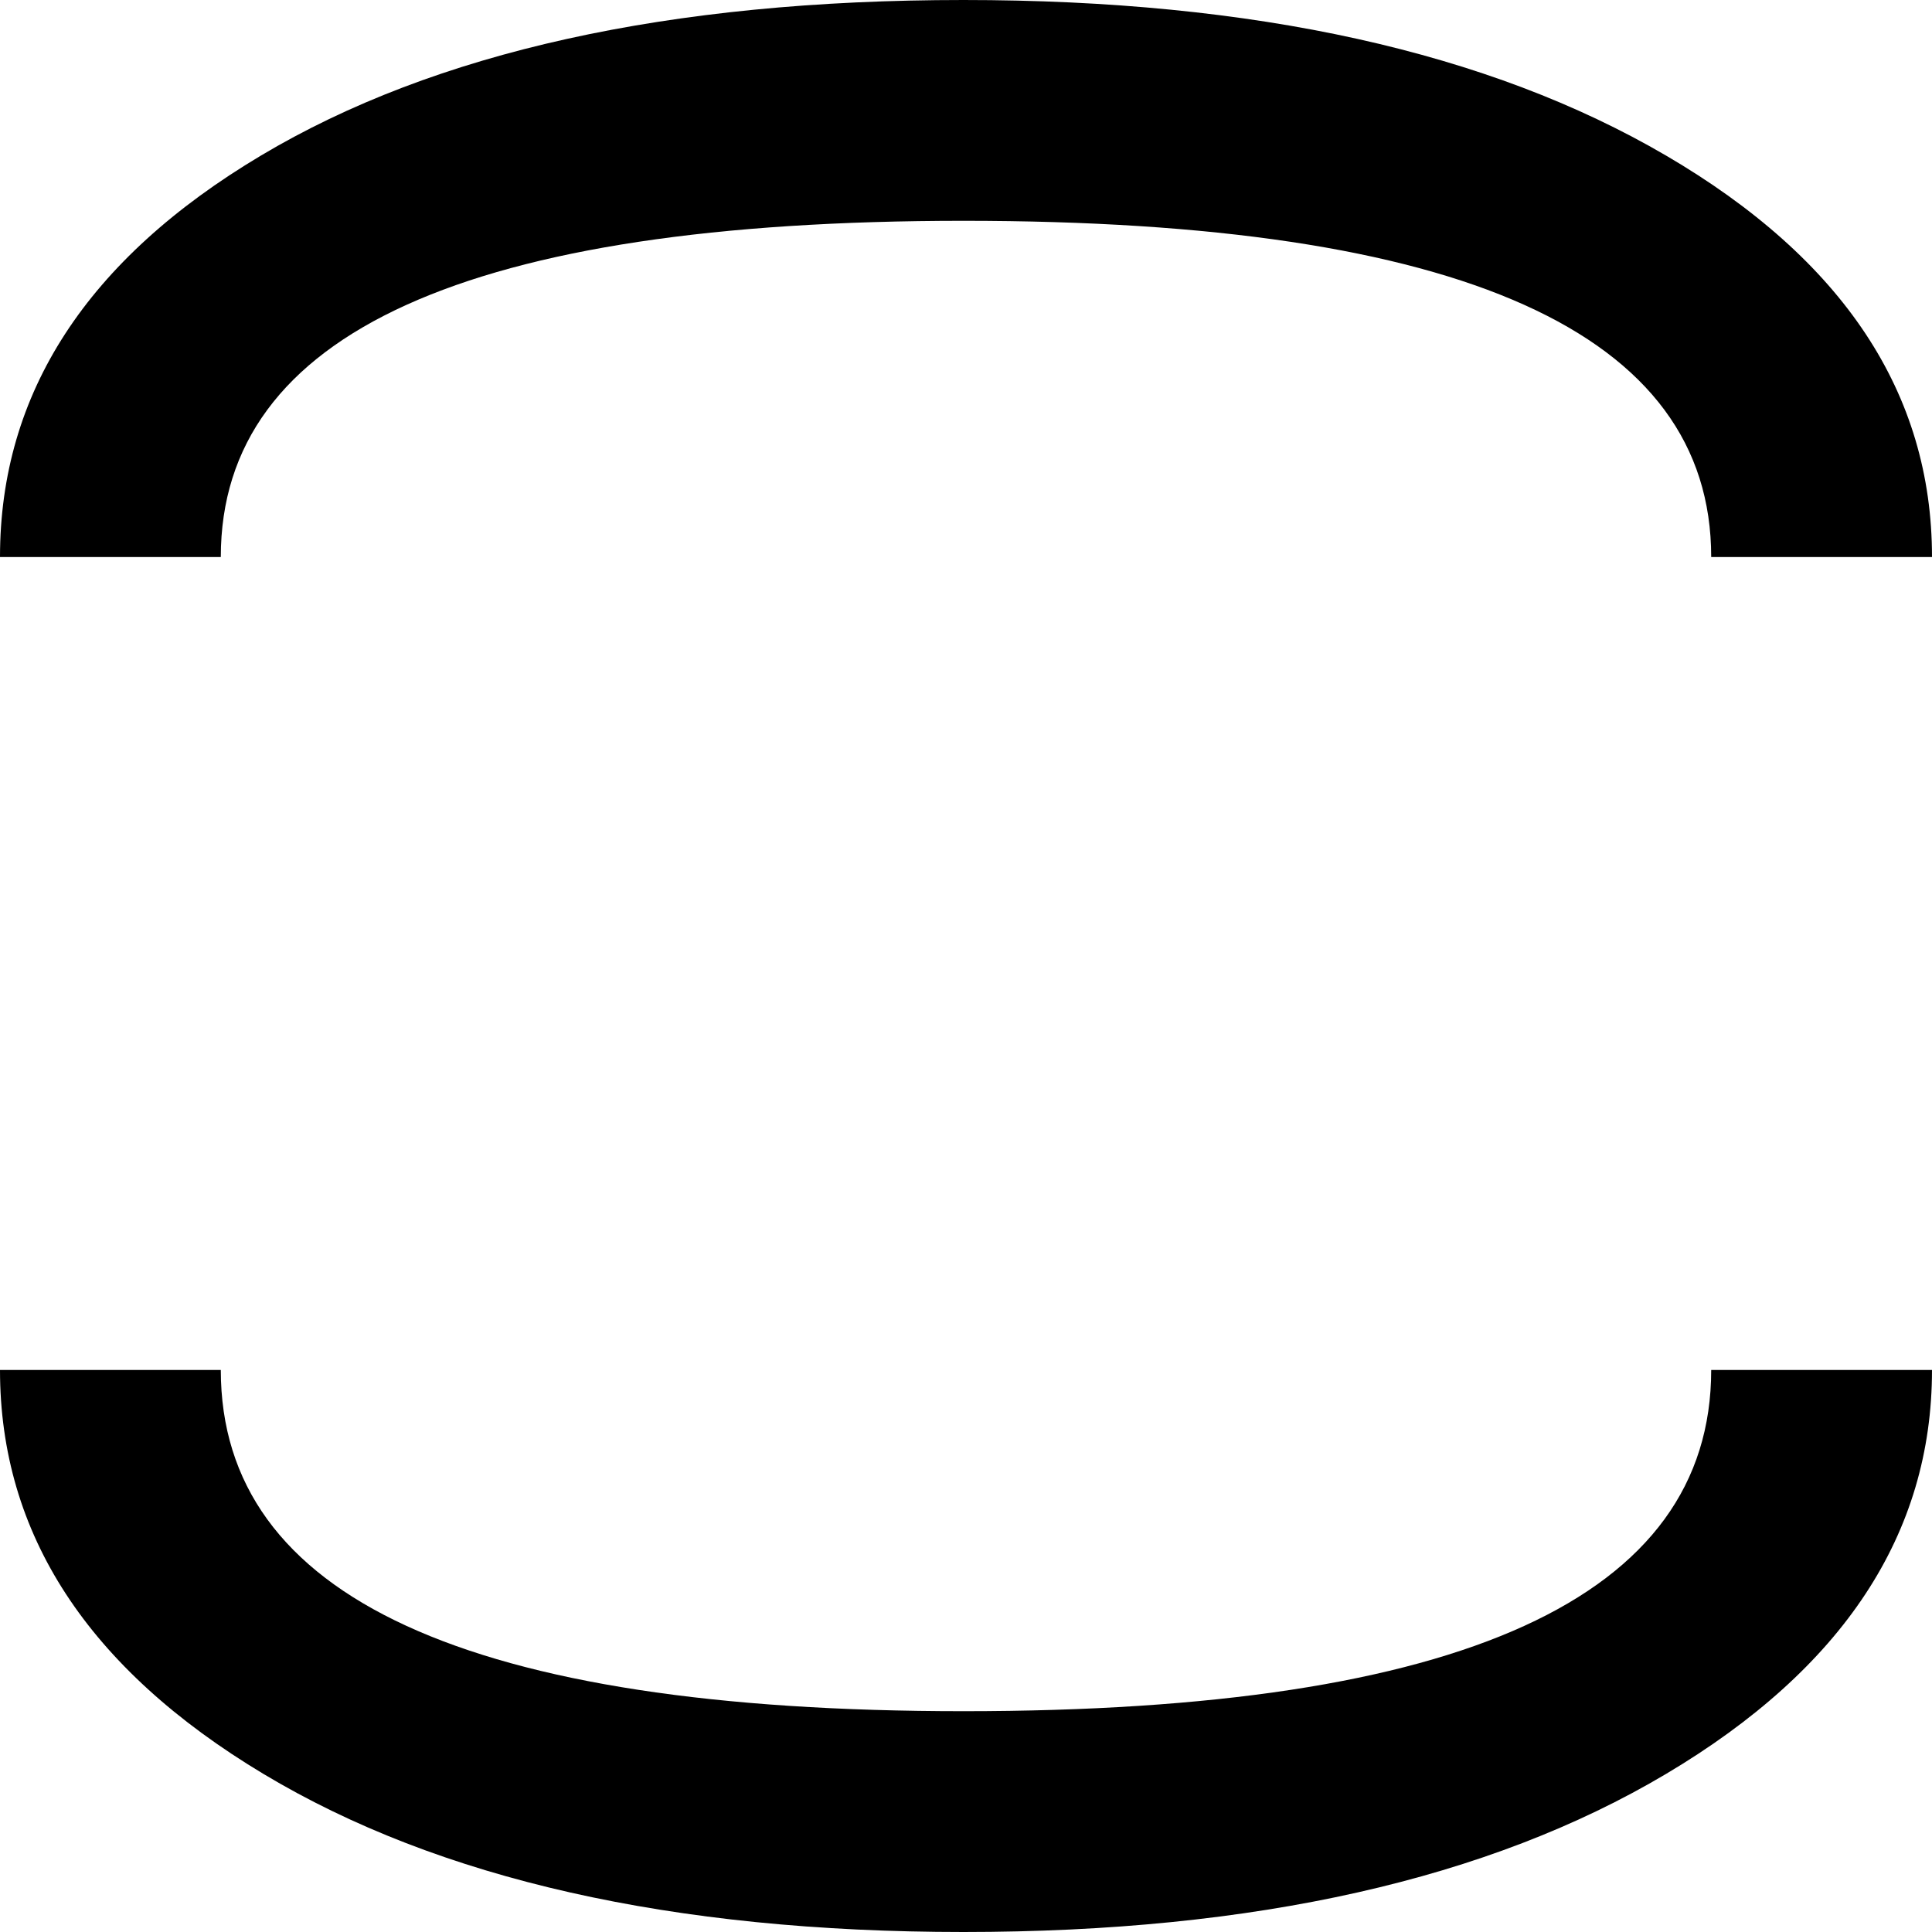
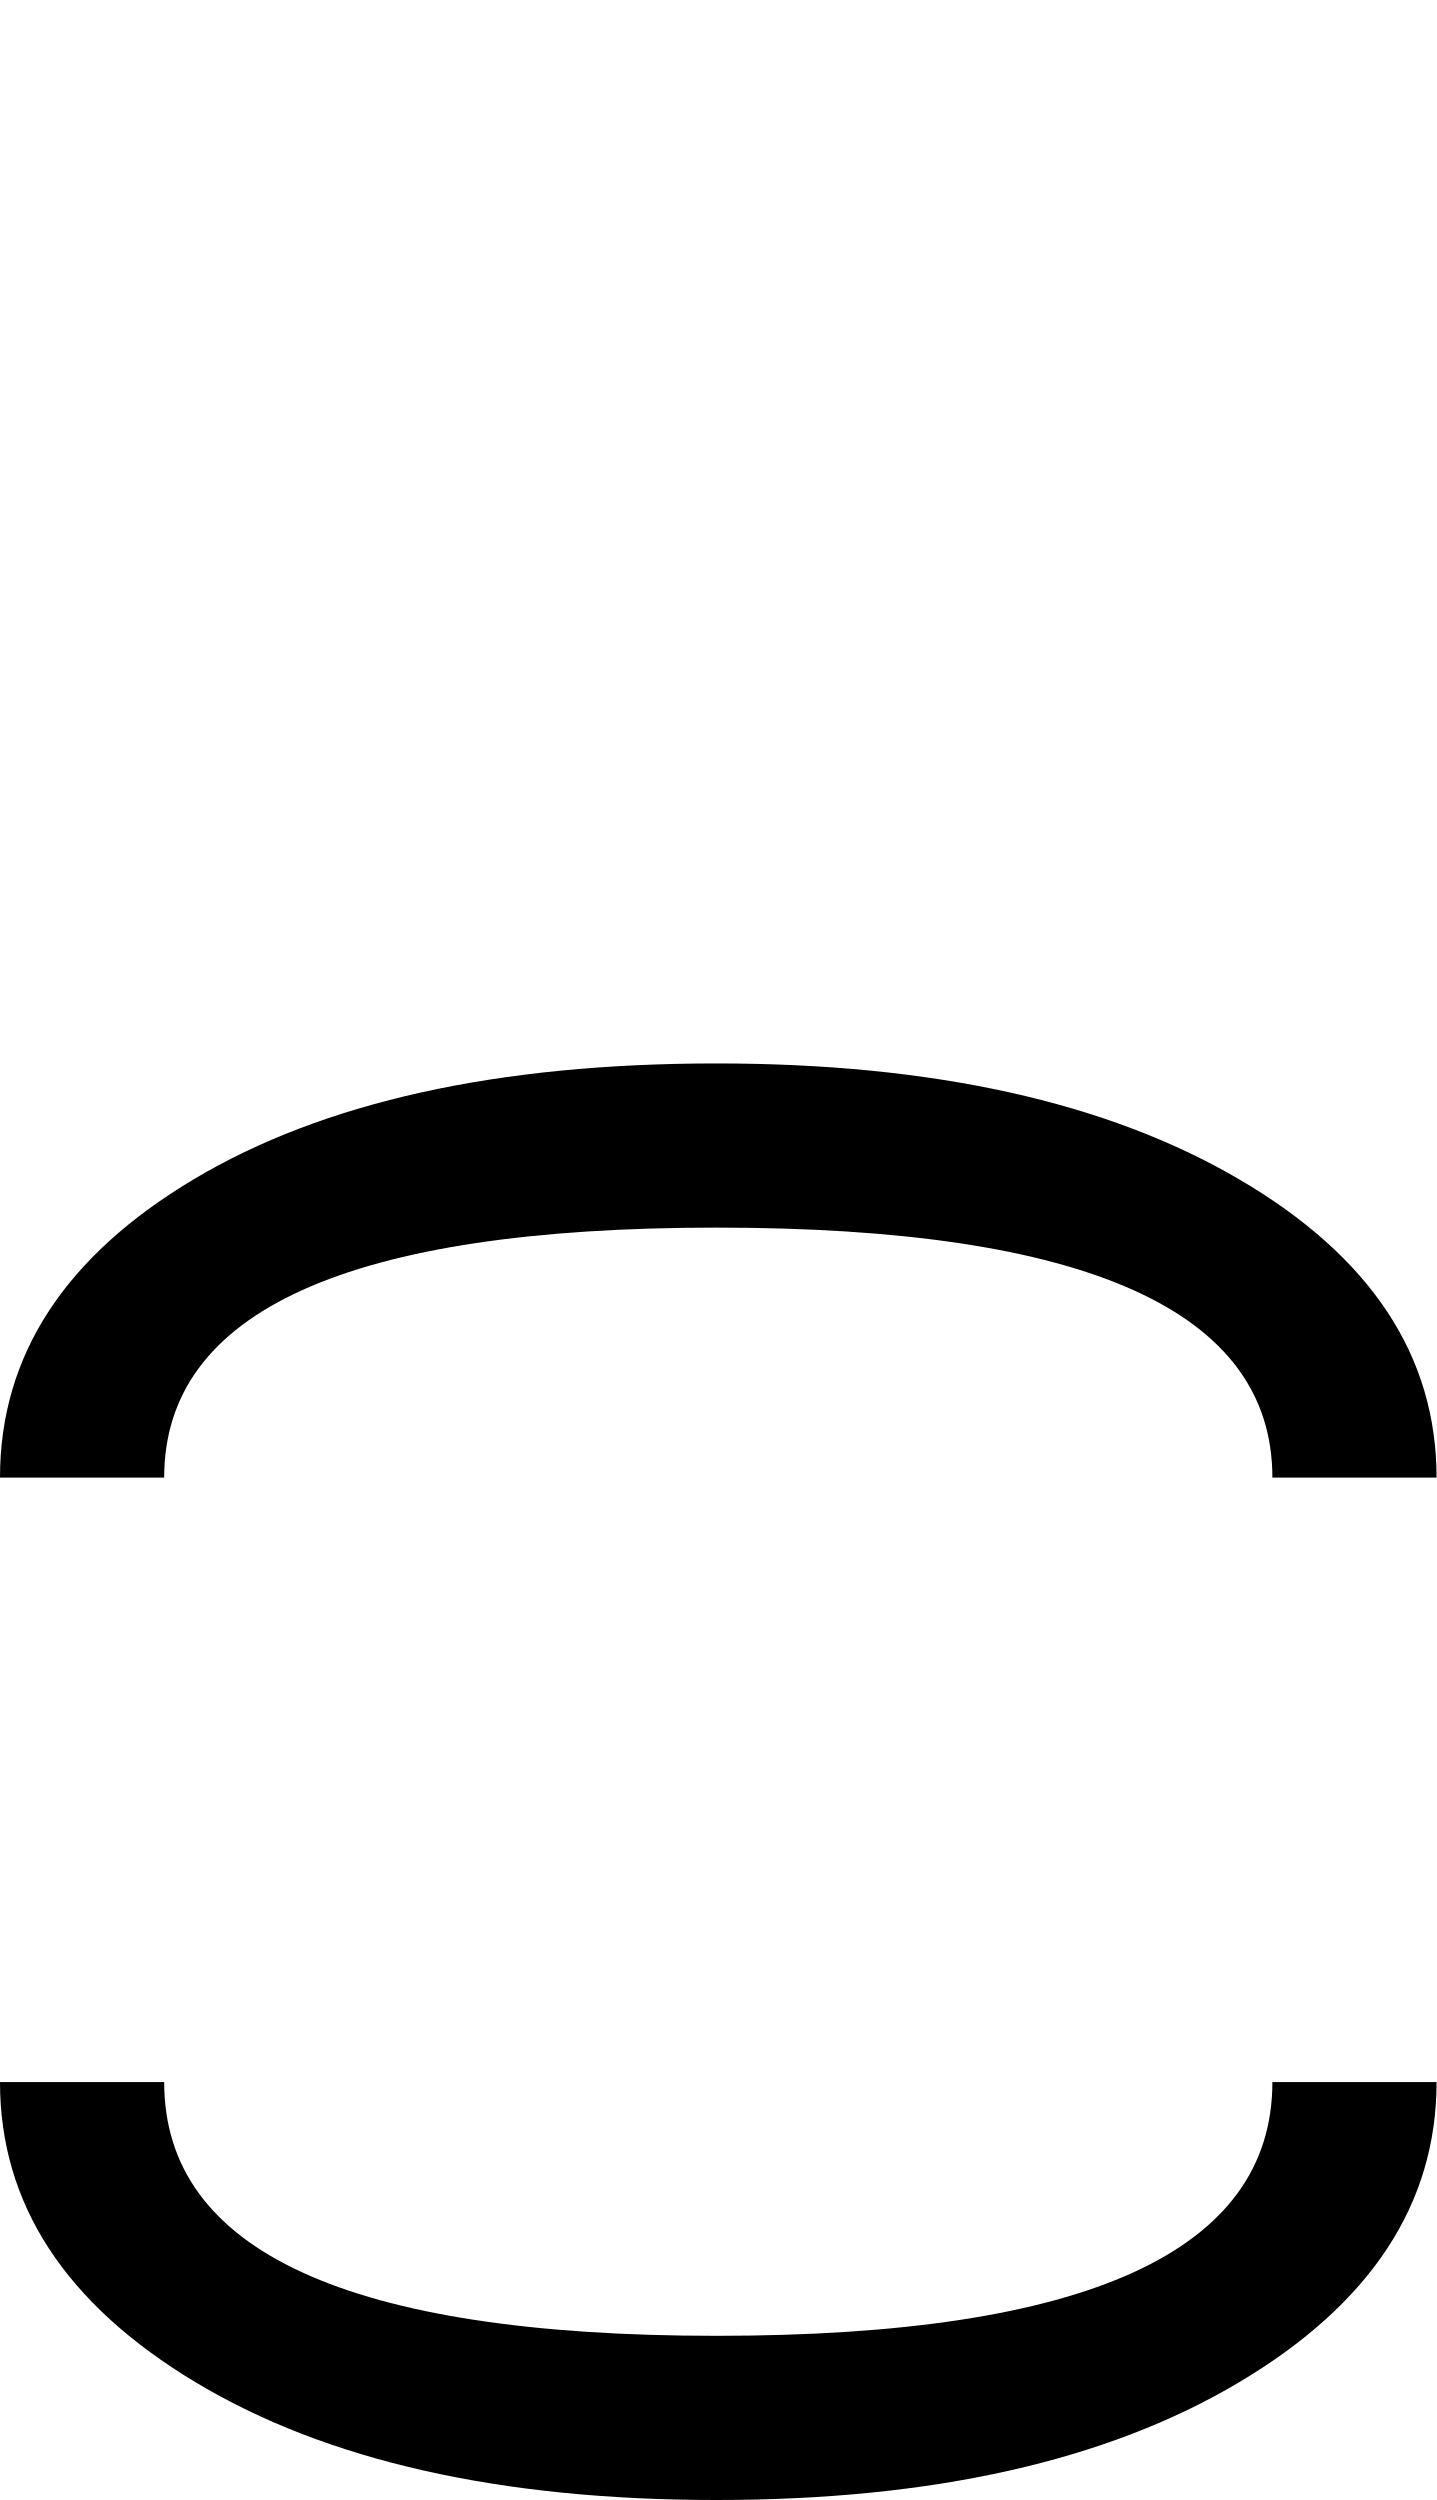
- <svg xmlns="http://www.w3.org/2000/svg" version="1.1" width="38.5" height="38.5" viewBox="0 -200 385 385" id="svg3037">
+ <svg xmlns="http://www.w3.org/2000/svg" version="1.1" width="38.5" height="67" viewBox="0 -200 385 670" id="svg3037">
  <defs id="defs3045" />
-   <g transform="matrix(1,0,0,-1,-32,184)" id="g3039">
+   <g transform="matrix(1,0,0,-1,-32,469)" id="g3039">
    <path d="m 417,273 h -44 q 0,67 -149,67 Q 76,340 76,273 H 32 q 0,49 52,80 52,31 140,31 87,0 140,-31 53,-31 53,-80 z m 0,-162 Q 417,62 364,30.5 311,-1 224,-1 137,-1 84.5,30.5 32,62 32,111 h 44 q 0,-68 148,-68 149,0 149,68 h 44 z" id="path3041" style="fill:currentColor" />
  </g>
</svg>
